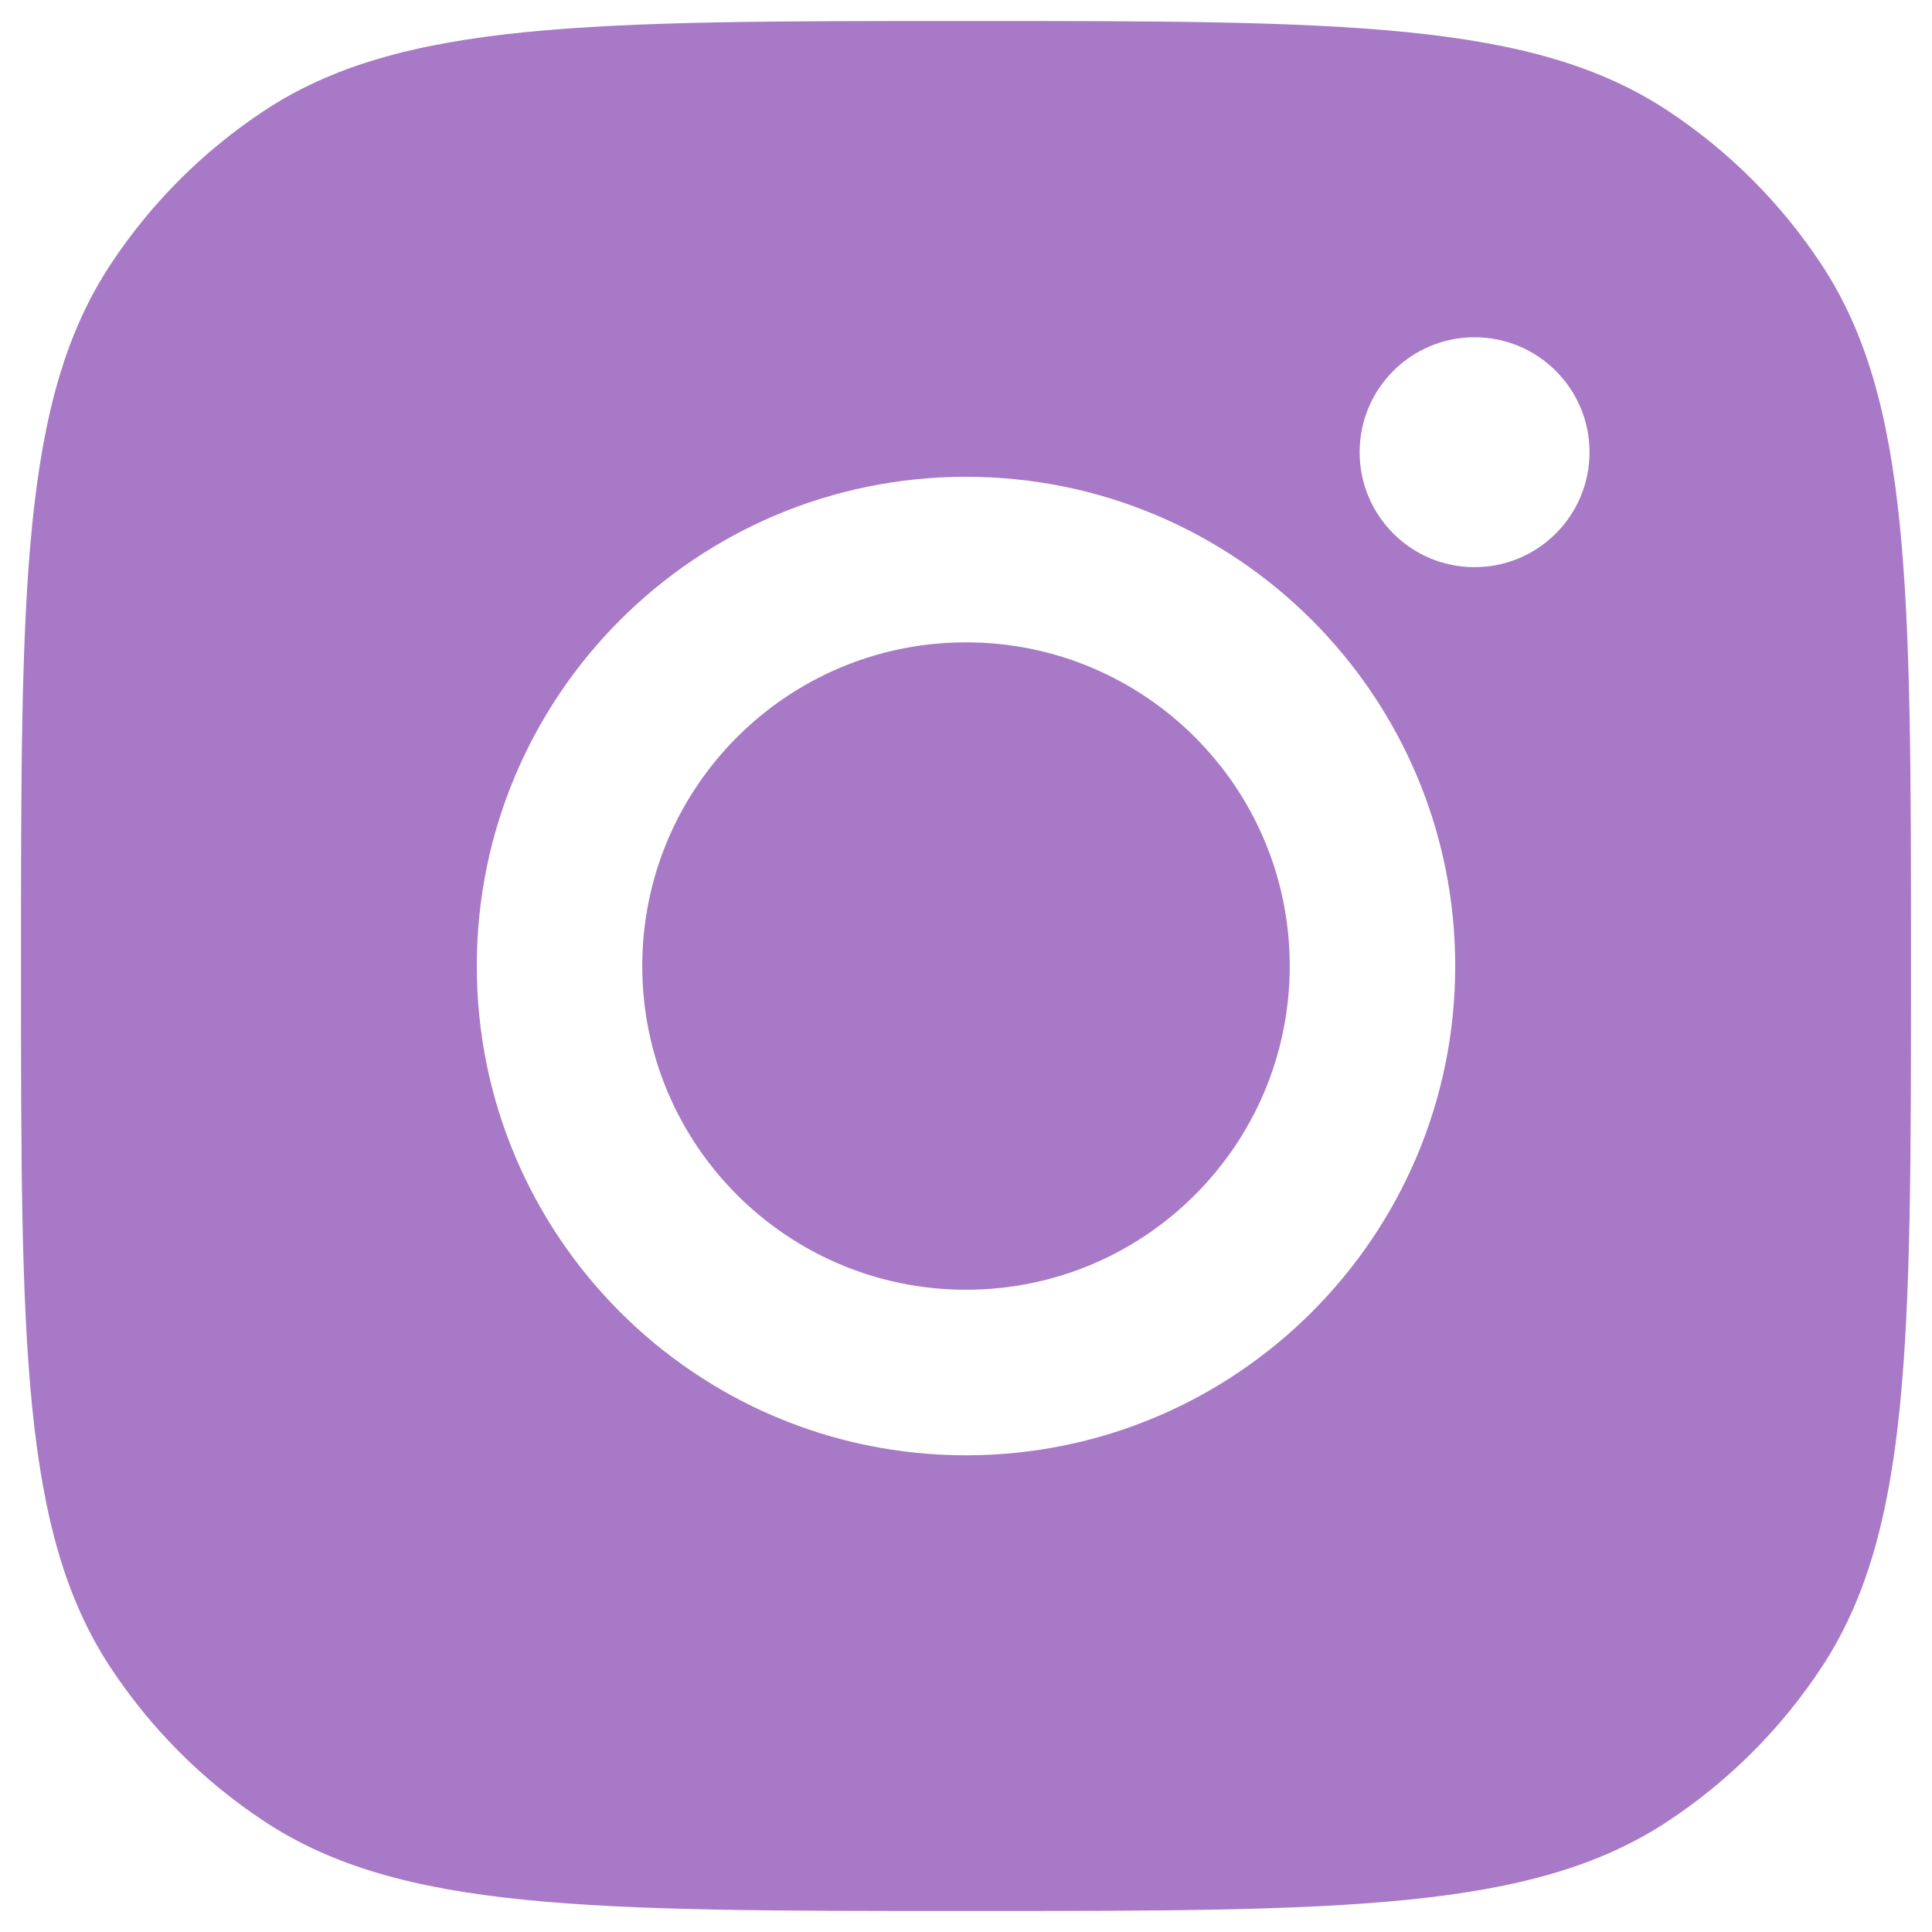
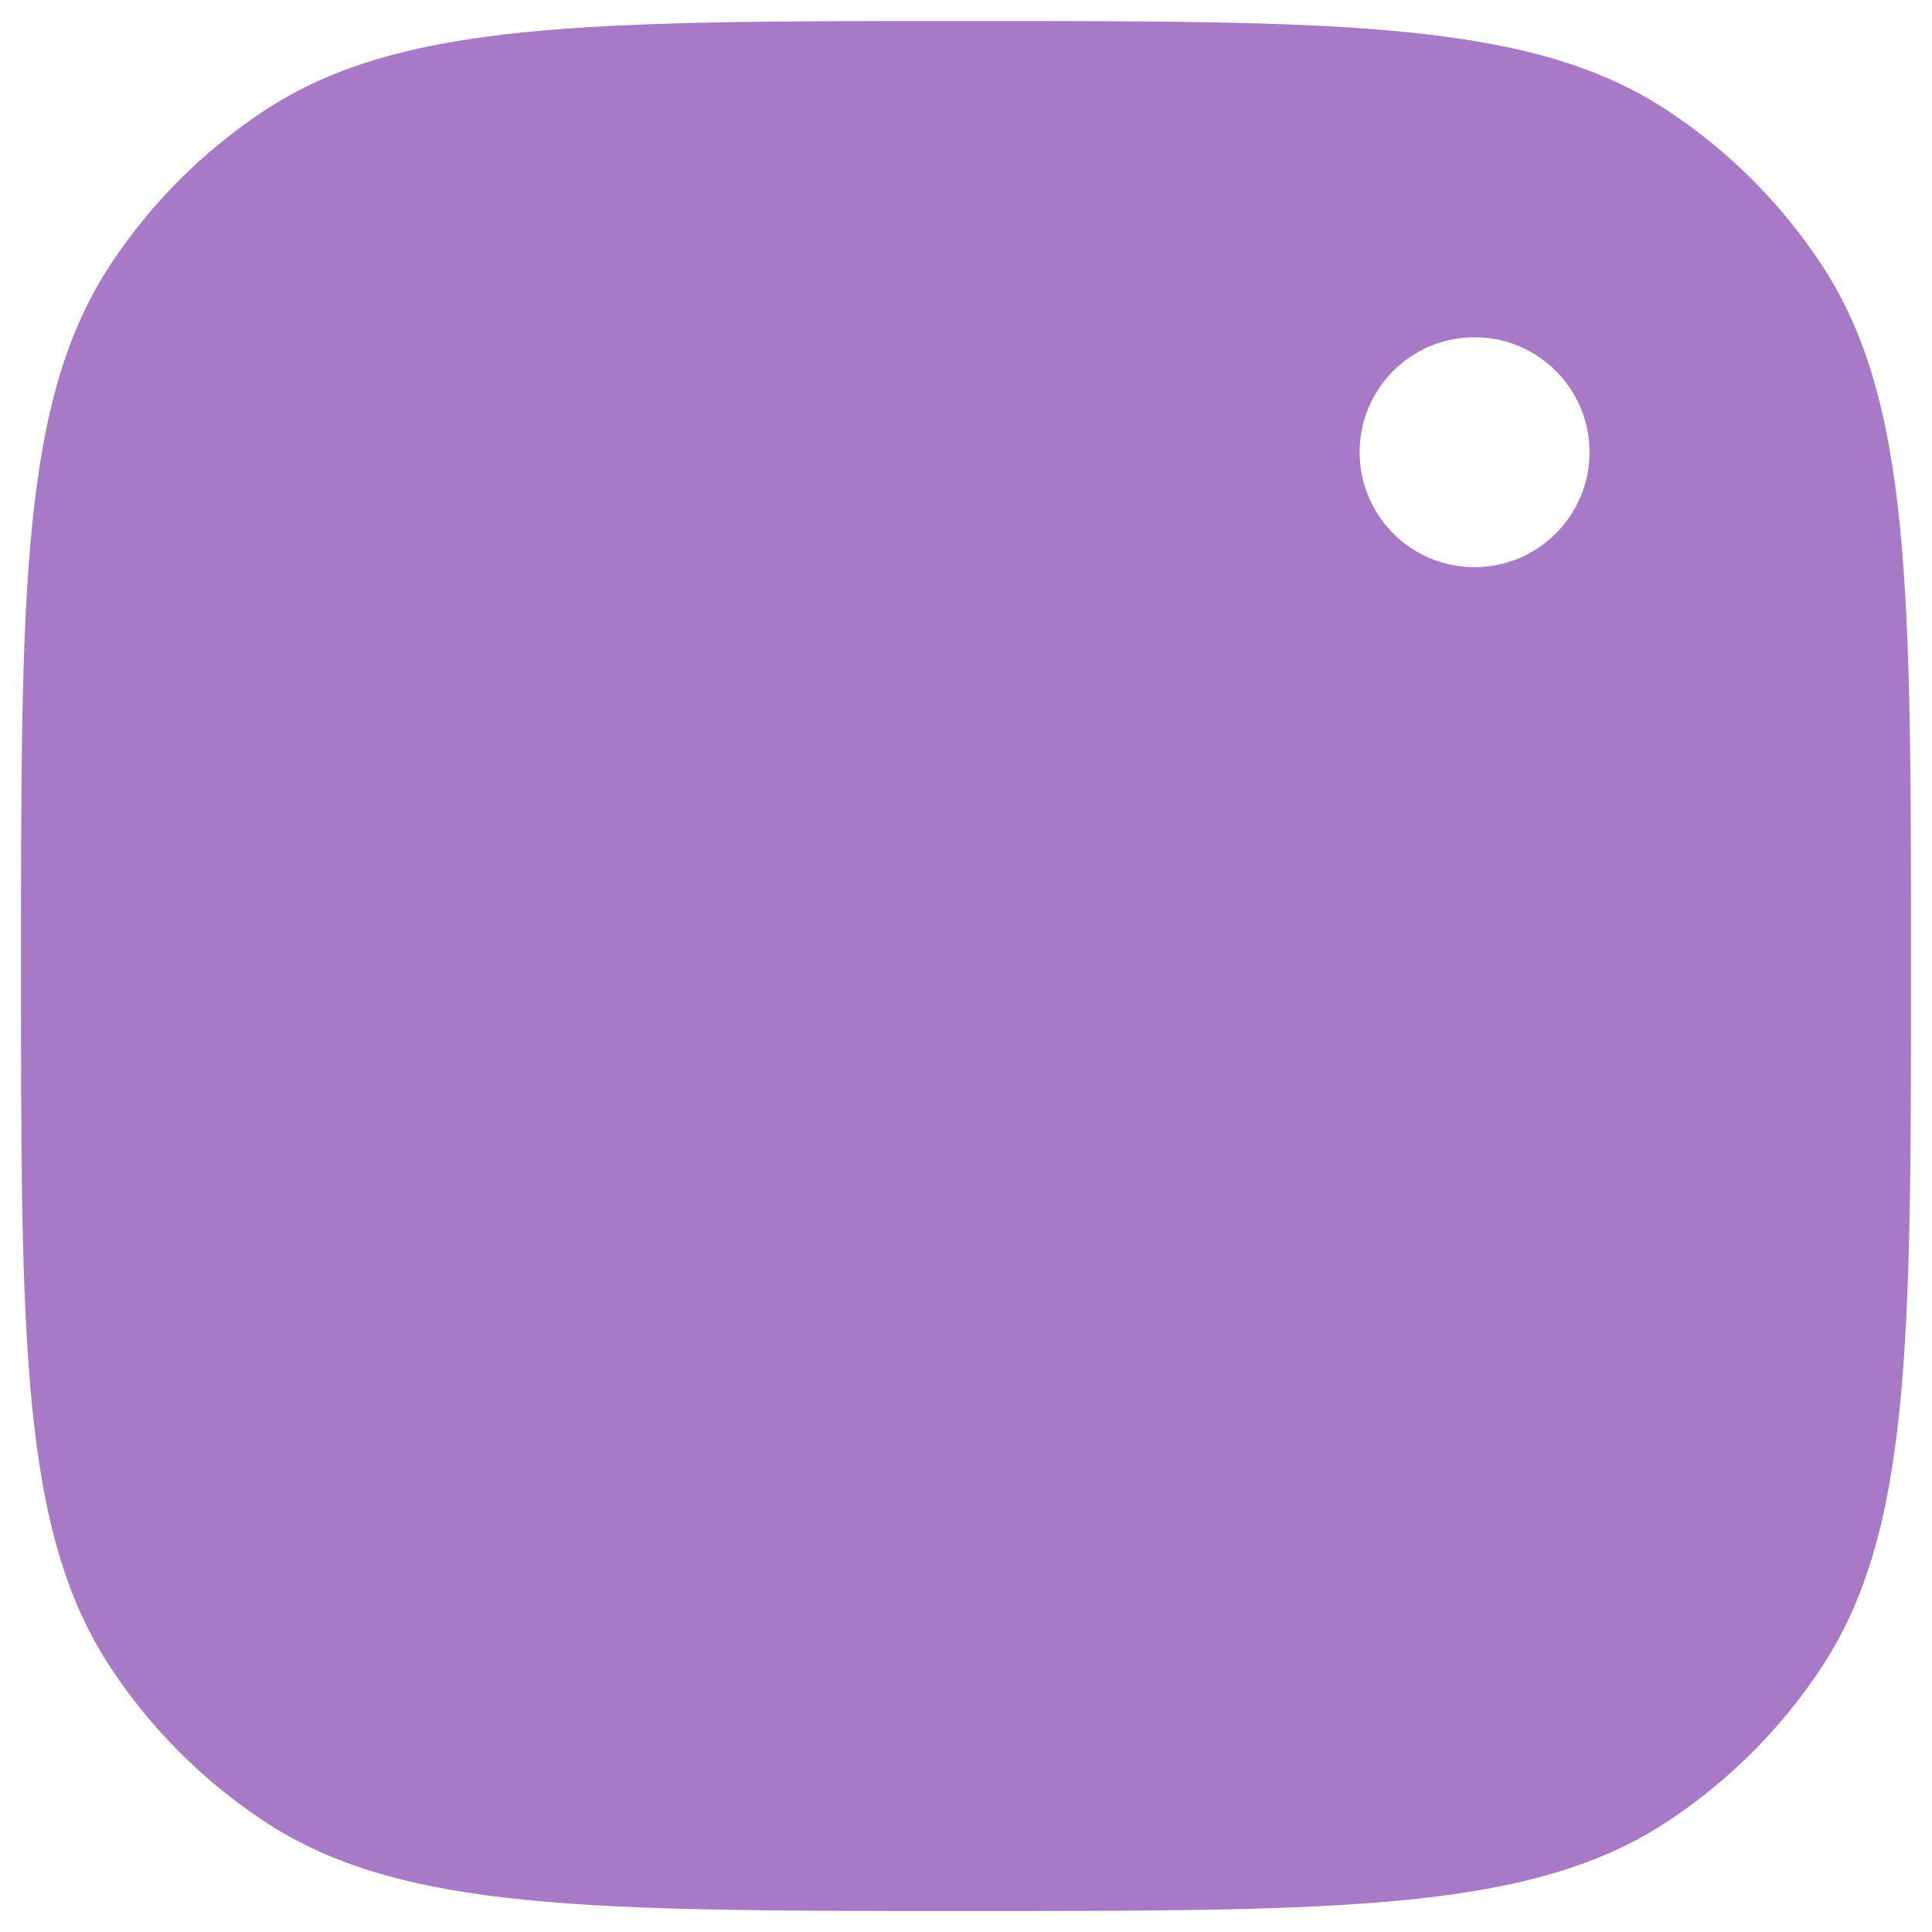
<svg xmlns="http://www.w3.org/2000/svg" width="23" height="23" viewBox="0 0 23 23" fill="none">
-   <path fill-rule="evenodd" clip-rule="evenodd" d="M0.25 11.5C0.25 7.006 0.25 4.759 1.321 3.141C1.799 2.418 2.418 1.799 3.141 1.321C4.759 0.25 7.006 0.25 11.5 0.25C15.994 0.25 18.241 0.25 19.859 1.321C20.582 1.799 21.201 2.418 21.679 3.141C22.75 4.759 22.75 7.006 22.75 11.5C22.75 15.994 22.75 18.241 21.679 19.859C21.201 20.582 20.582 21.201 19.859 21.679C18.241 22.75 15.994 22.75 11.5 22.75C7.006 22.75 4.759 22.75 3.141 21.679C2.418 21.201 1.799 20.582 1.321 19.859C0.25 18.241 0.25 15.994 0.25 11.5ZM17.324 11.5C17.324 14.717 14.716 17.325 11.5 17.325C8.283 17.325 5.676 14.717 5.676 11.5C5.676 8.284 8.283 5.676 11.5 5.676C14.716 5.676 17.324 8.284 17.324 11.5ZM11.5 15.354C13.628 15.354 15.354 13.629 15.354 11.5C15.354 9.372 13.628 7.647 11.5 7.647C9.371 7.647 7.646 9.372 7.646 11.5C7.646 13.629 9.371 15.354 11.5 15.354ZM17.554 6.752C18.31 6.752 18.923 6.139 18.923 5.383C18.923 4.628 18.31 4.015 17.554 4.015C16.798 4.015 16.186 4.628 16.186 5.383C16.186 6.139 16.798 6.752 17.554 6.752Z" fill="#A879C6" />
+   <path fillRule="evenodd" clipRule="evenodd" d="M0.25 11.5C0.25 7.006 0.25 4.759 1.321 3.141C1.799 2.418 2.418 1.799 3.141 1.321C4.759 0.25 7.006 0.25 11.5 0.25C15.994 0.25 18.241 0.25 19.859 1.321C20.582 1.799 21.201 2.418 21.679 3.141C22.75 4.759 22.75 7.006 22.75 11.5C22.75 15.994 22.75 18.241 21.679 19.859C21.201 20.582 20.582 21.201 19.859 21.679C18.241 22.75 15.994 22.75 11.5 22.75C7.006 22.75 4.759 22.75 3.141 21.679C2.418 21.201 1.799 20.582 1.321 19.859C0.25 18.241 0.25 15.994 0.25 11.5ZM17.324 11.5C17.324 14.717 14.716 17.325 11.5 17.325C8.283 17.325 5.676 14.717 5.676 11.5C5.676 8.284 8.283 5.676 11.5 5.676C14.716 5.676 17.324 8.284 17.324 11.5ZM11.5 15.354C13.628 15.354 15.354 13.629 15.354 11.5C15.354 9.372 13.628 7.647 11.5 7.647C9.371 7.647 7.646 9.372 7.646 11.5C7.646 13.629 9.371 15.354 11.5 15.354ZM17.554 6.752C18.31 6.752 18.923 6.139 18.923 5.383C18.923 4.628 18.31 4.015 17.554 4.015C16.798 4.015 16.186 4.628 16.186 5.383C16.186 6.139 16.798 6.752 17.554 6.752Z" fill="#A879C6" />
</svg>
